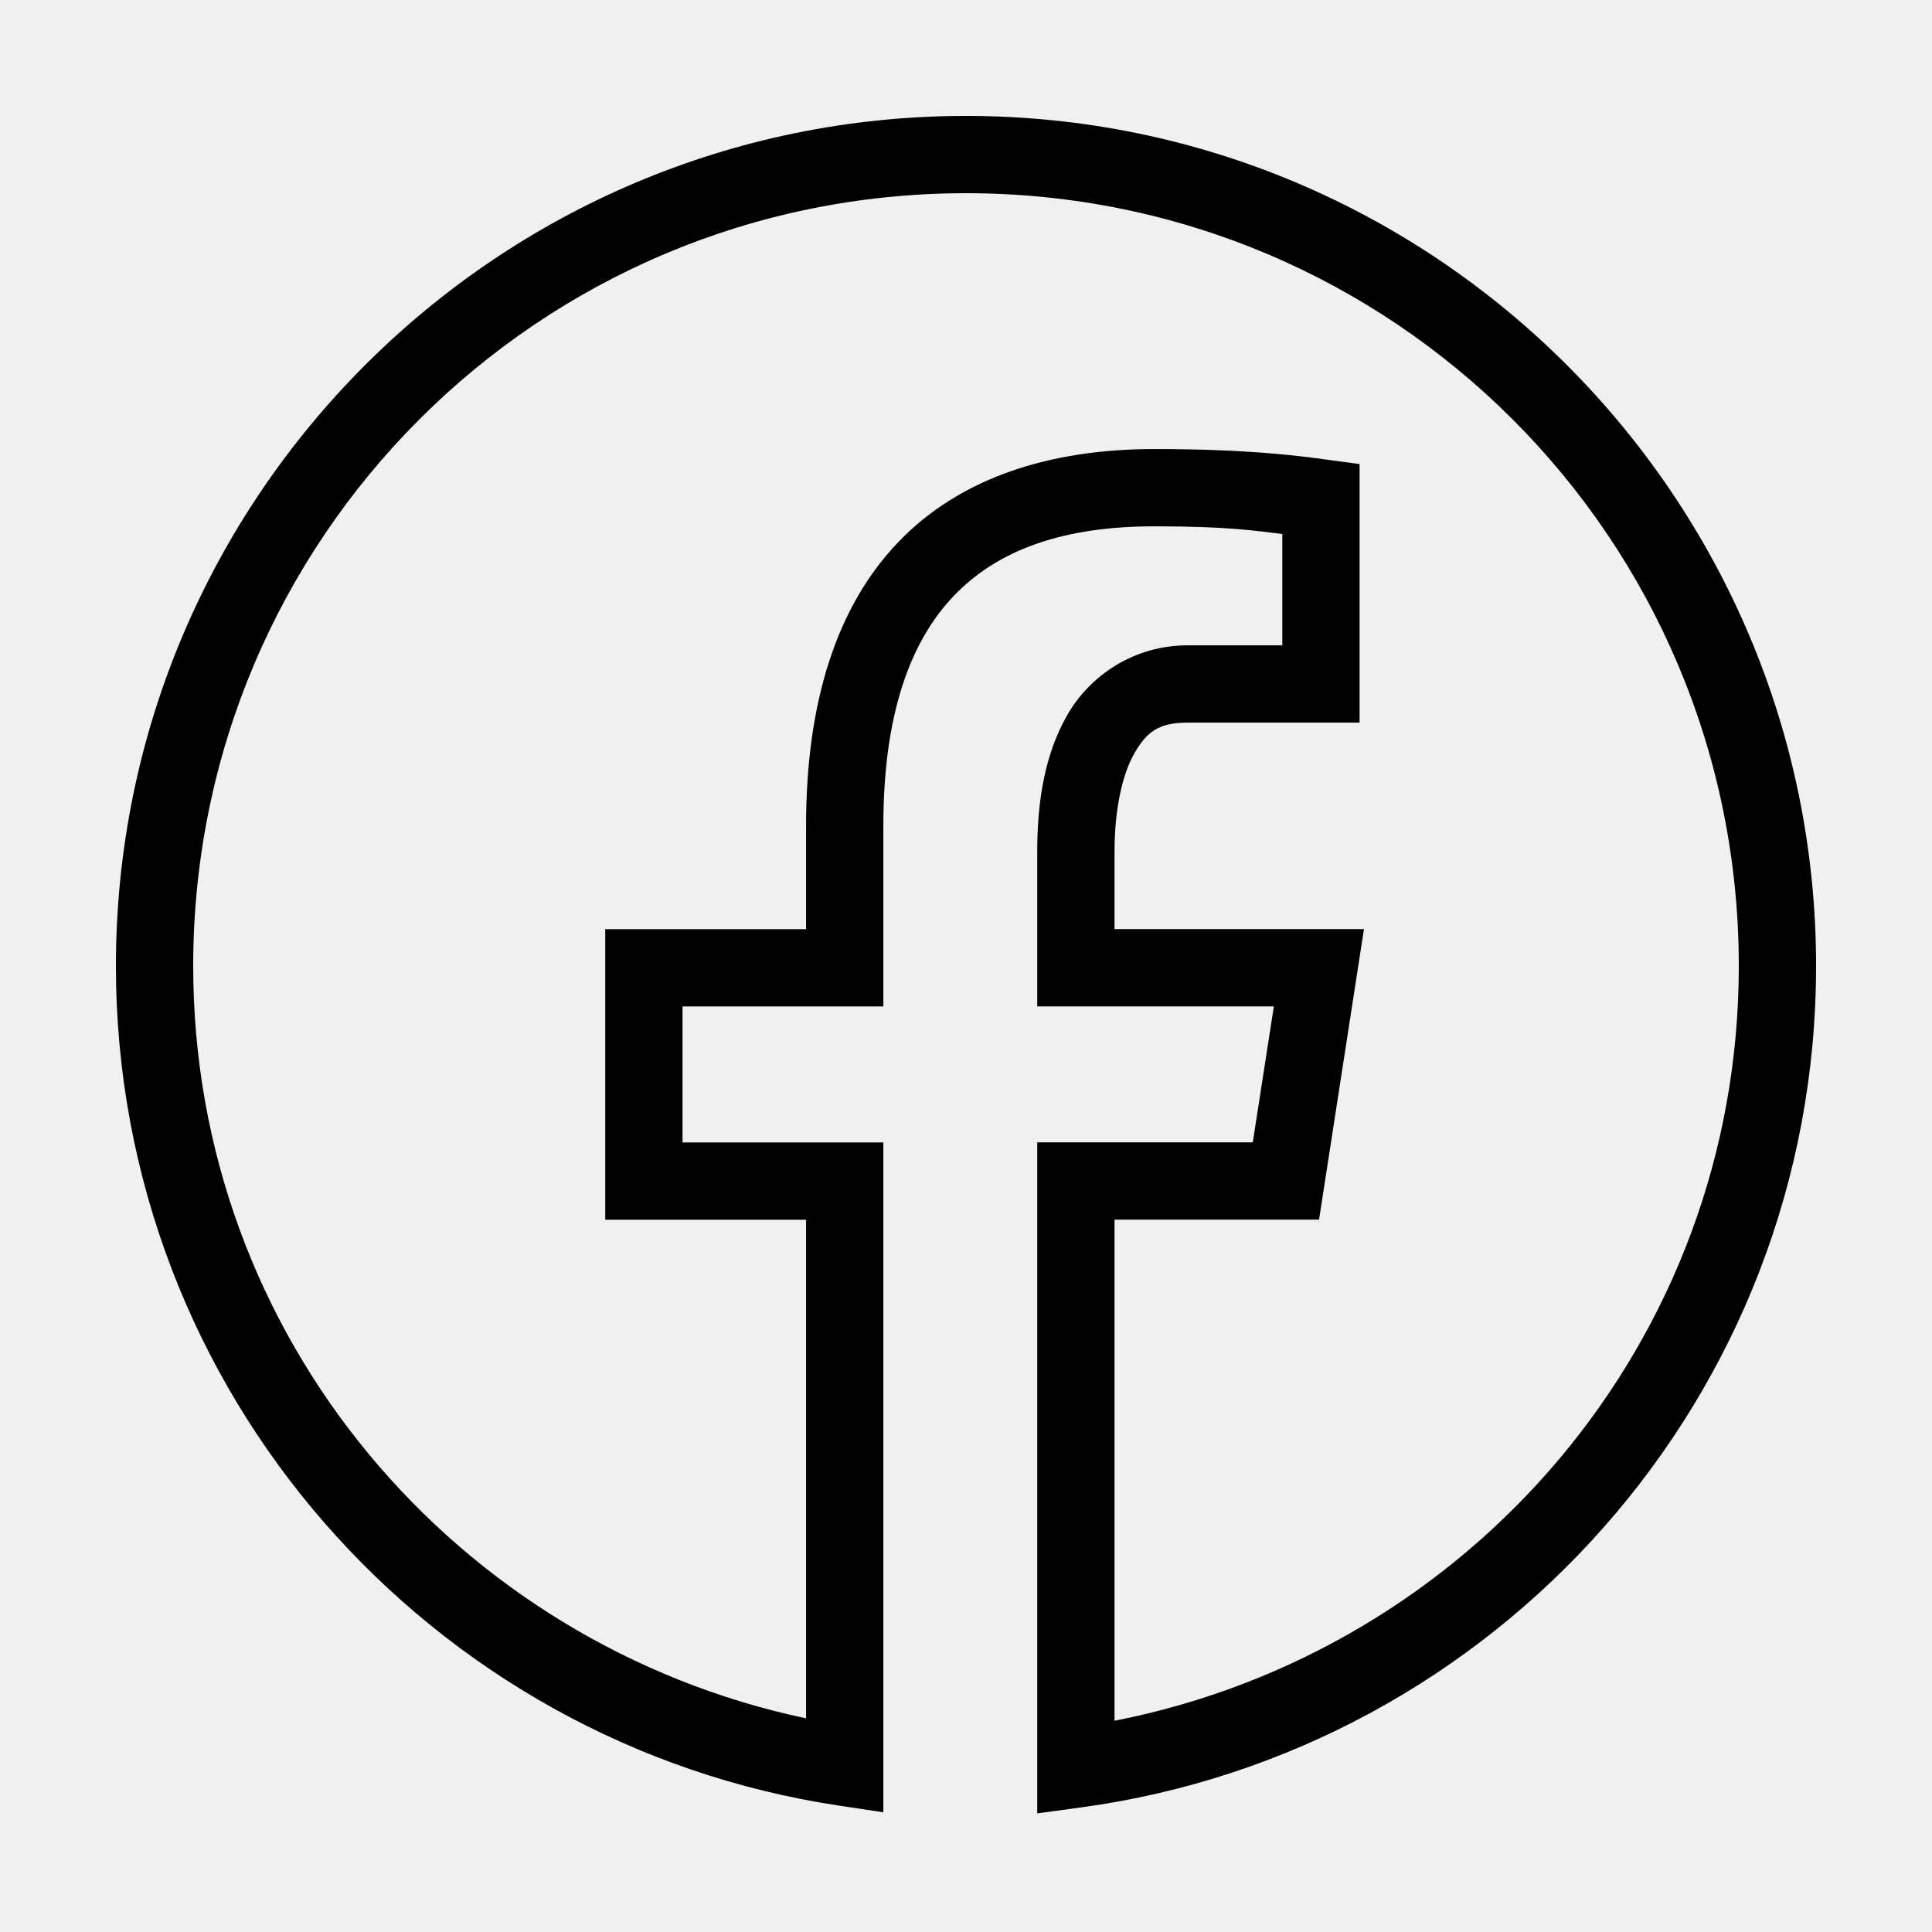
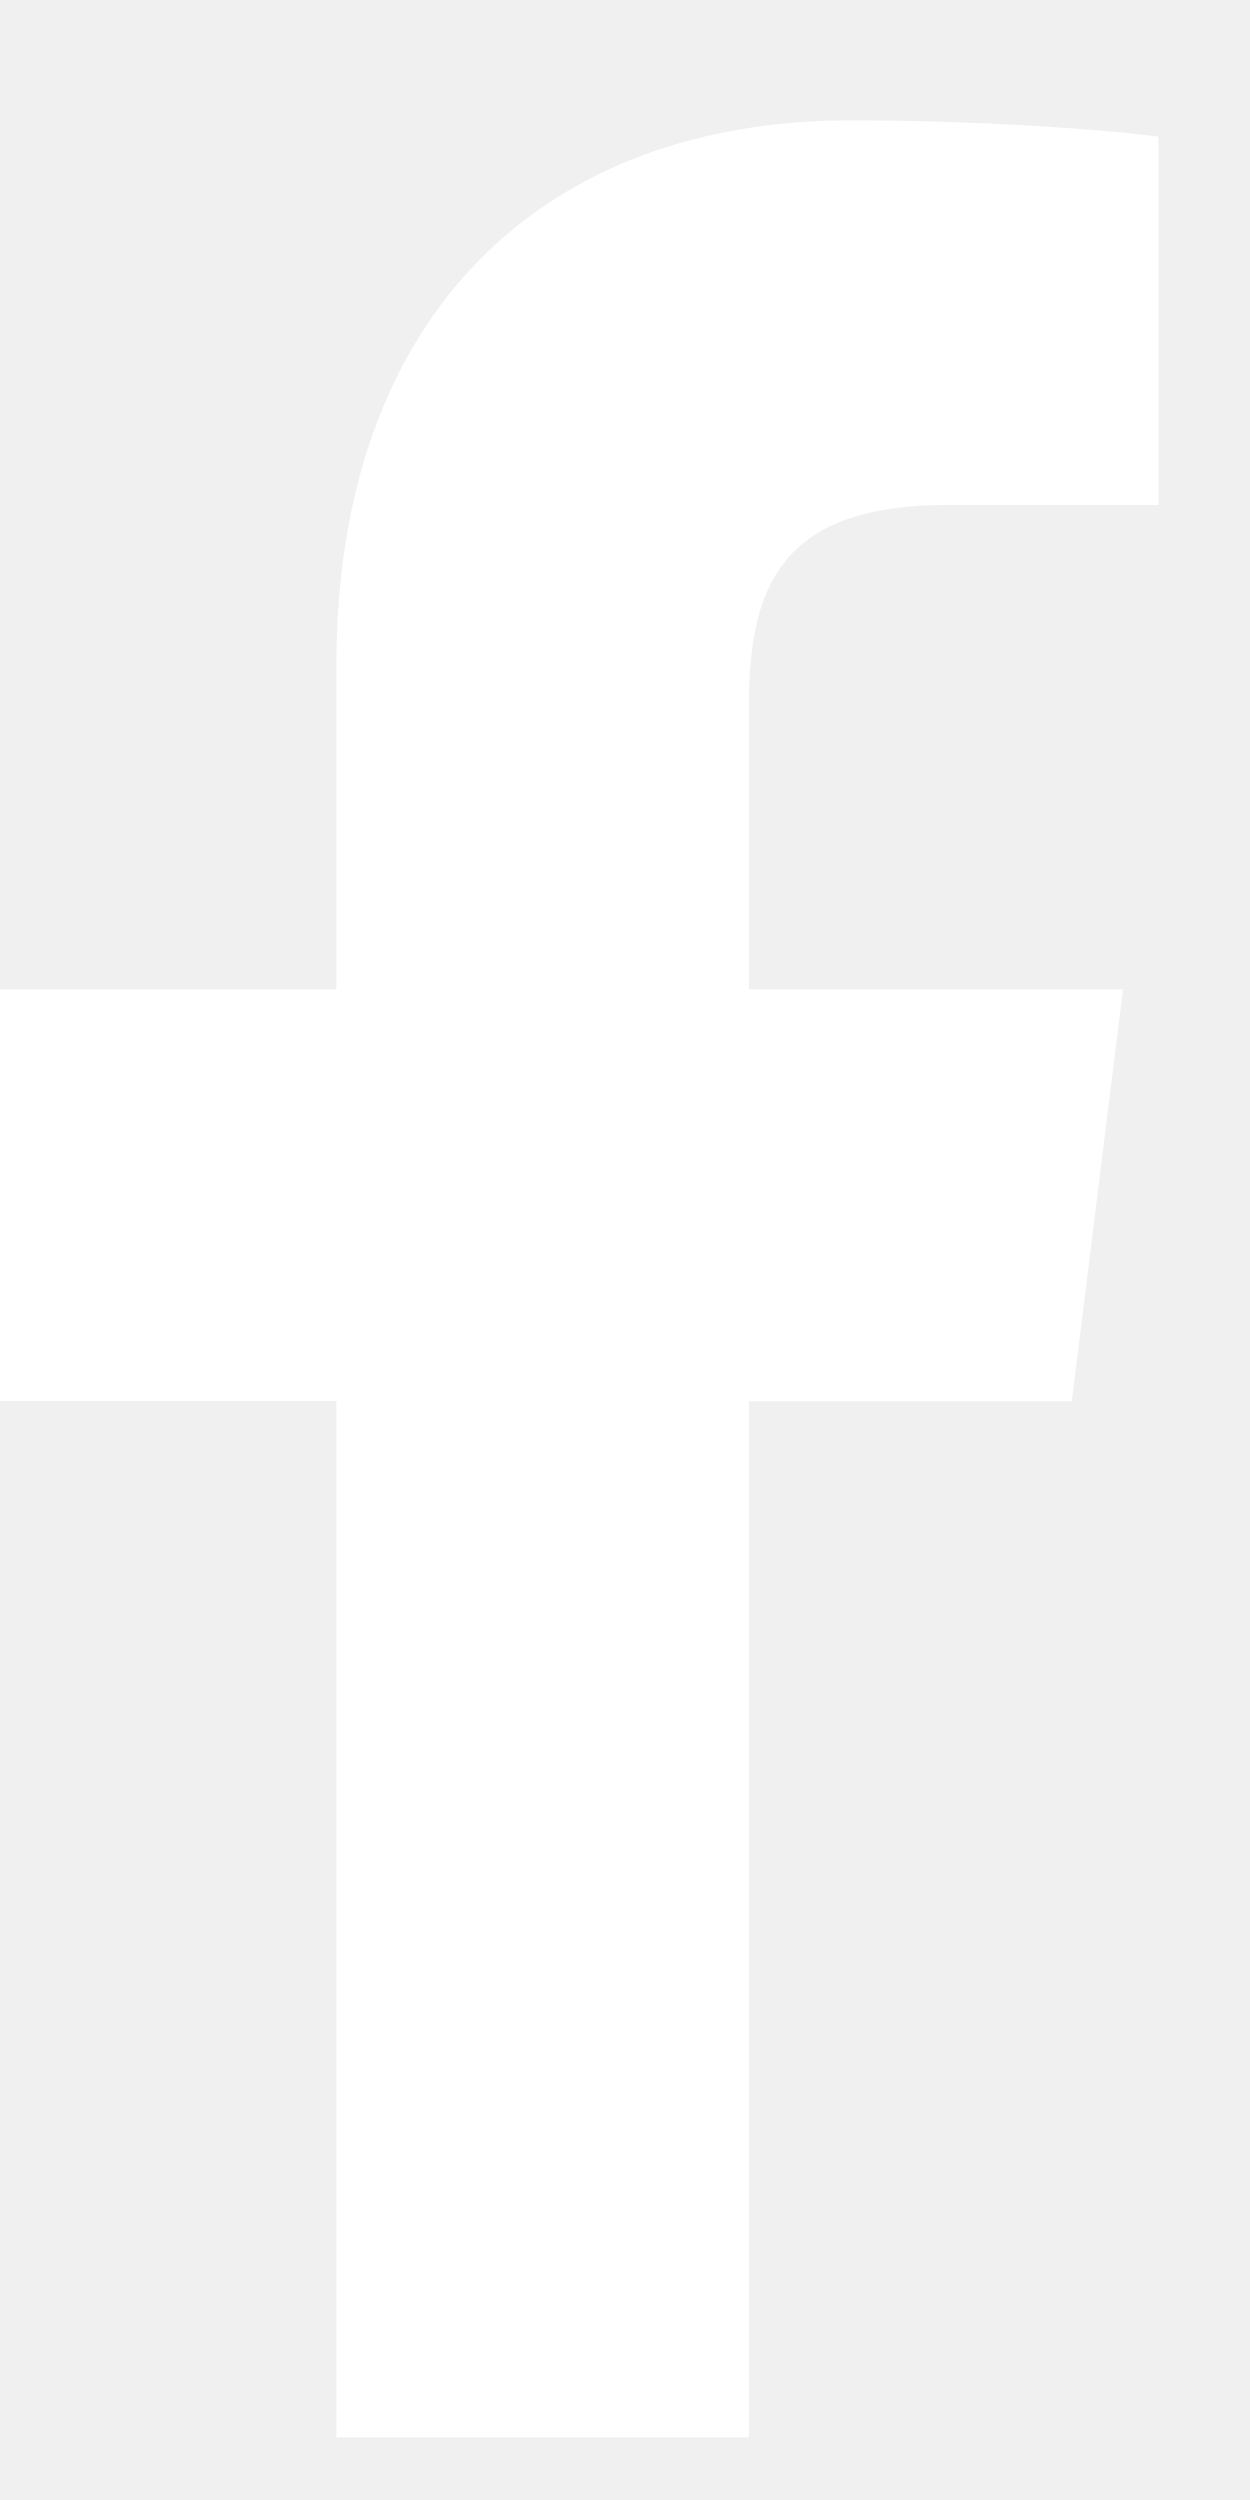
- <svg xmlns="http://www.w3.org/2000/svg" viewBox="0 0 50 50" width="50px" height="50px">
-   <path d="M 25 3 C 12.862 3 3 12.862 3 25 C 3 36.019 11.128 45.138 21.713 46.729 L 22.861 46.902 L 22.861 29.566 L 17.664 29.566 L 17.664 26.047 L 22.861 26.047 L 22.861 21.373 C 22.861 18.495 23.552 16.599 24.695 15.41 C 25.839 14.221 27.528 13.621 29.879 13.621 C 31.759 13.621 32.49 13.735 33.186 13.82 L 33.186 16.701 L 30.738 16.701 C 29.35 16.701 28.21 17.476 27.619 18.508 C 27.028 19.54 26.844 20.772 26.844 22.027 L 26.844 26.045 L 32.967 26.045 L 32.422 29.564 L 26.844 29.564 L 26.844 46.93 L 27.979 46.775 C 38.714 45.319 47 36.127 47 25 C 47 12.862 37.138 3 25 3 z M 25 5 C 36.058 5 45 13.942 45 25 C 45 34.73 38.036 42.732 28.844 44.533 L 28.844 31.564 L 34.137 31.564 L 35.299 24.045 L 28.844 24.045 L 28.844 22.027 C 28.844 20.99 29.034 20.06 29.354 19.502 C 29.673 18.944 29.982 18.701 30.738 18.701 L 35.186 18.701 L 35.186 12.01 L 34.318 11.893 C 33.719 11.811 32.349 11.621 29.879 11.621 C 27.176 11.621 24.856 12.357 23.254 14.023 C 21.652 15.689 20.861 18.17 20.861 21.373 L 20.861 24.047 L 15.664 24.047 L 15.664 31.566 L 20.861 31.566 L 20.861 44.471 C 11.817 42.555 5 34.624 5 25 C 5 13.942 13.942 5 25 5 z" />
+ <svg xmlns="http://www.w3.org/2000/svg" width="7" height="14" viewBox="0 0 7 14" fill="none">
+   <path d="M5.302 2.828H6.487V0.765C6.282 0.737 5.58 0.674 4.761 0.674C3.054 0.674 1.884 1.748 1.884 3.723V5.54H0V7.846H1.884V13.649H4.194V7.847H6.002L6.289 5.54H4.194V3.951C4.194 3.285 4.374 2.828 5.302 2.828Z" fill="white" />
</svg>
